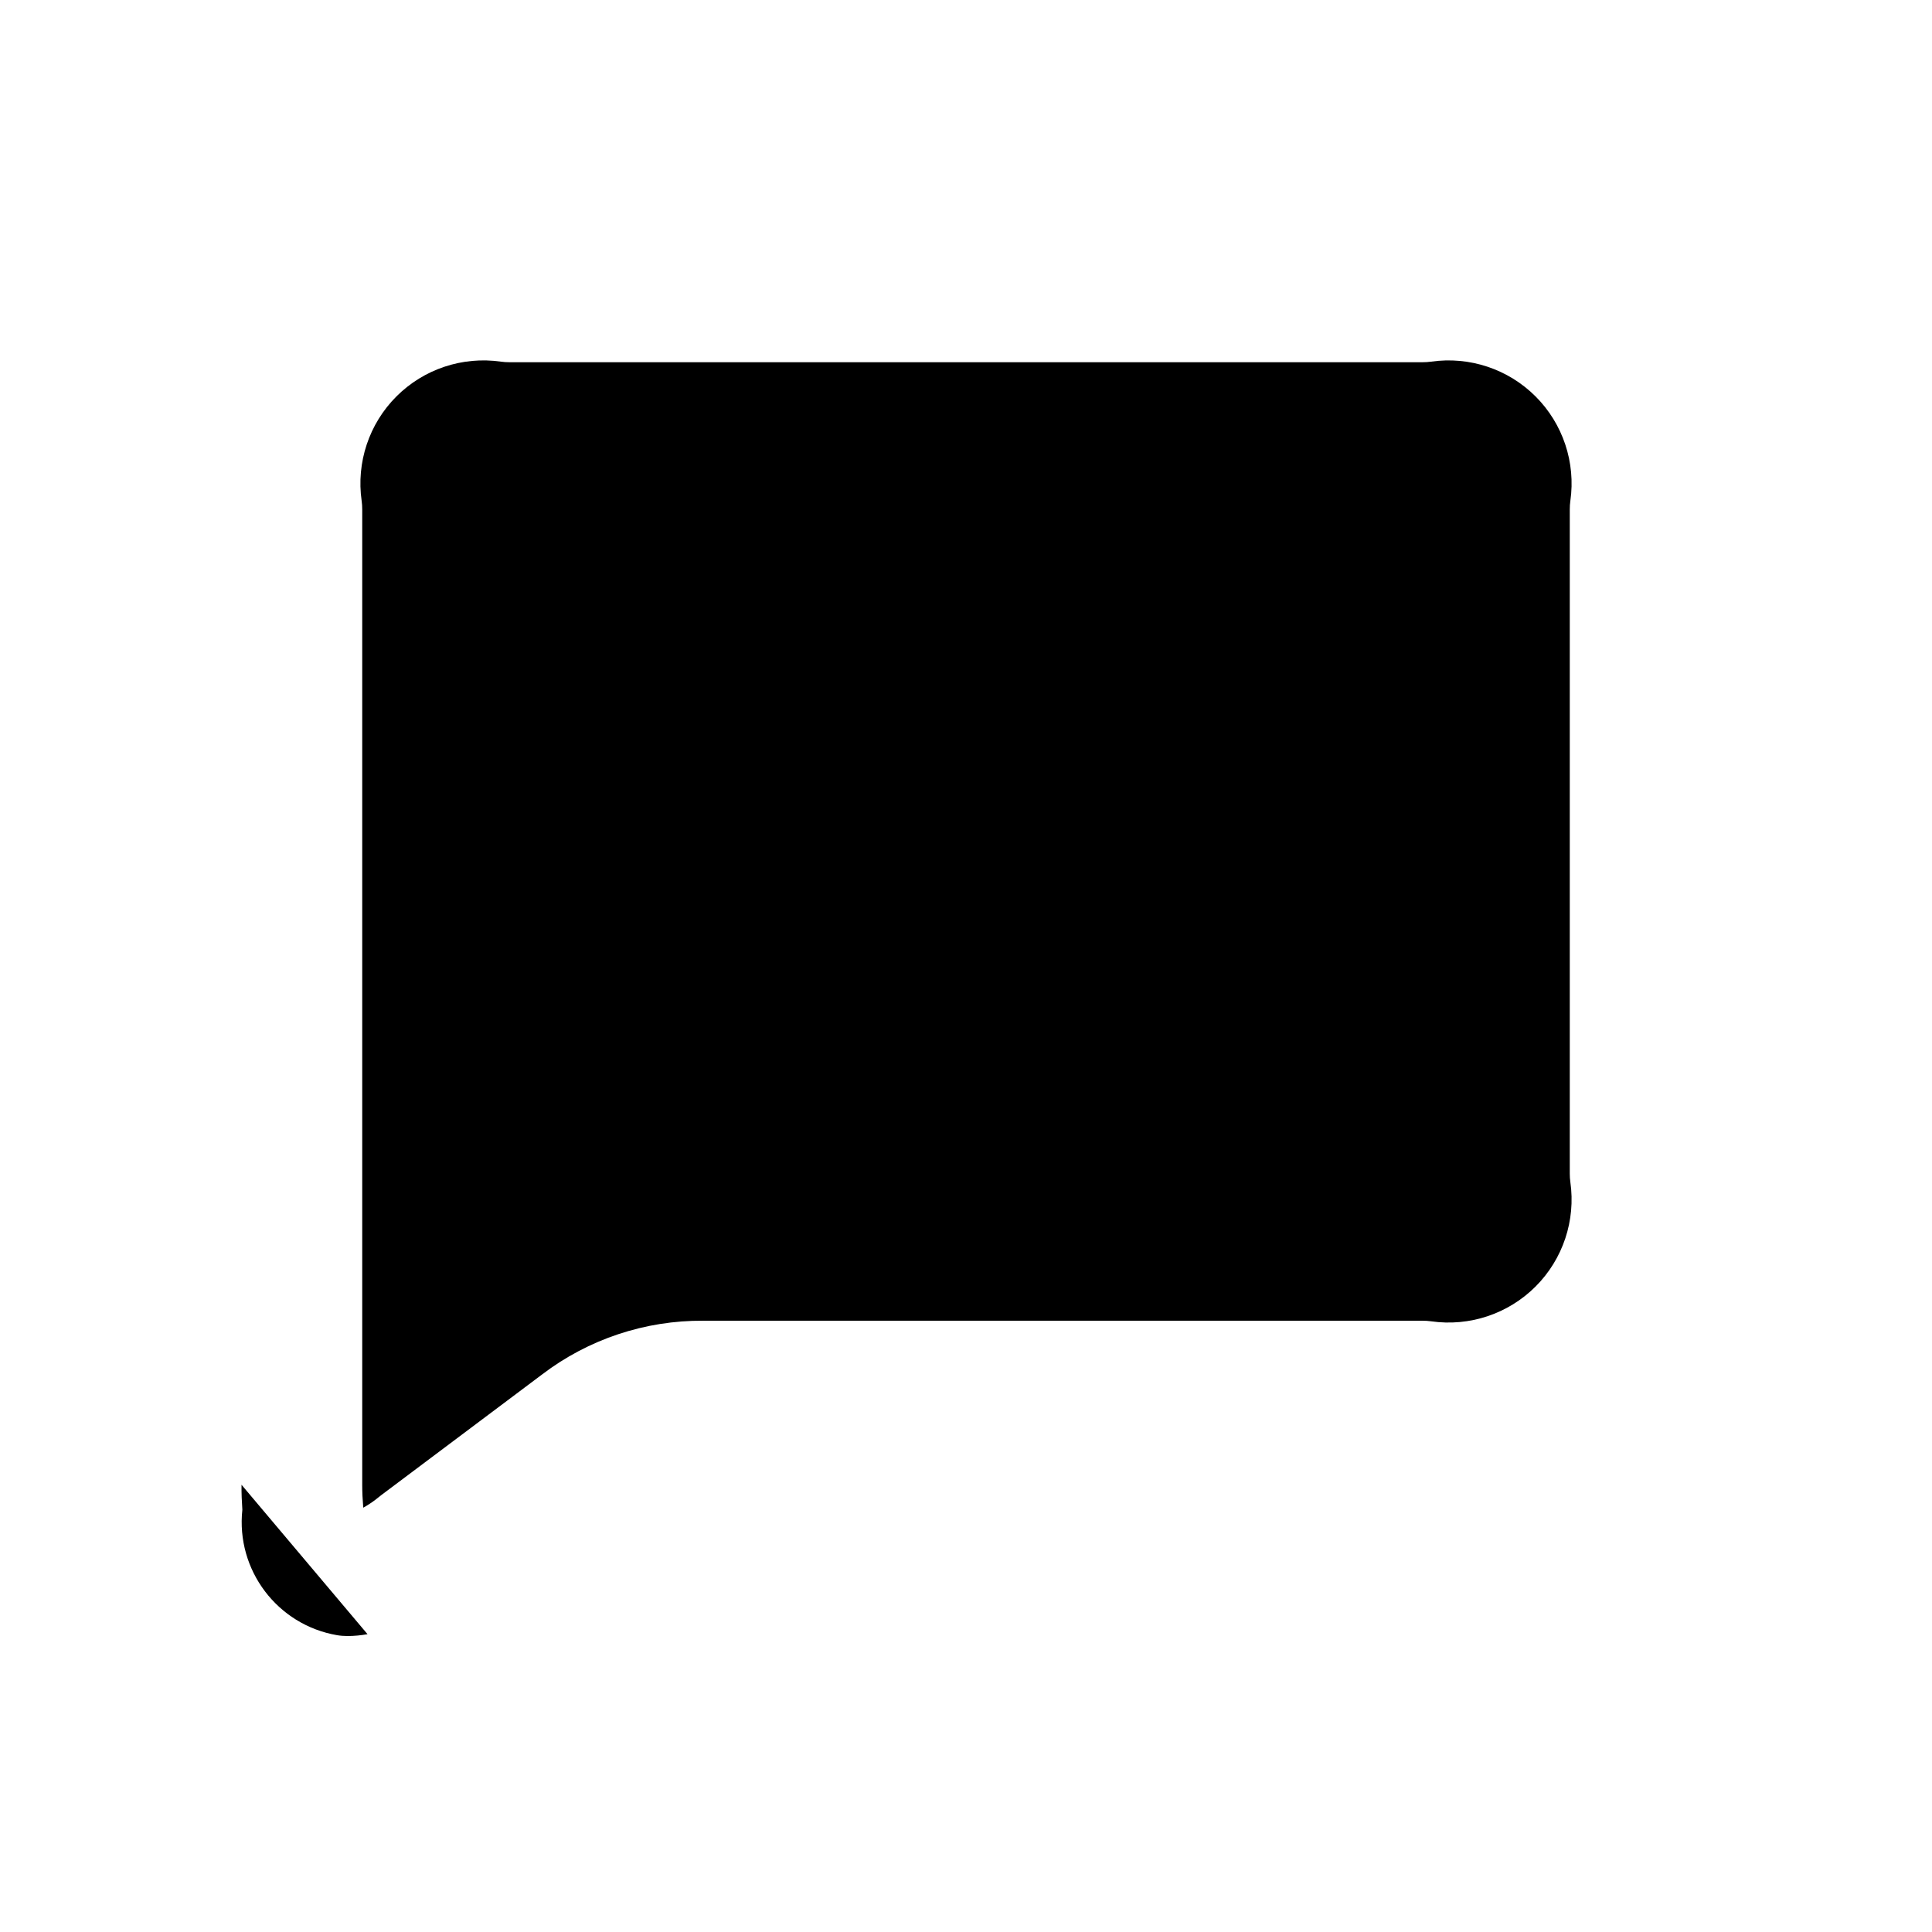
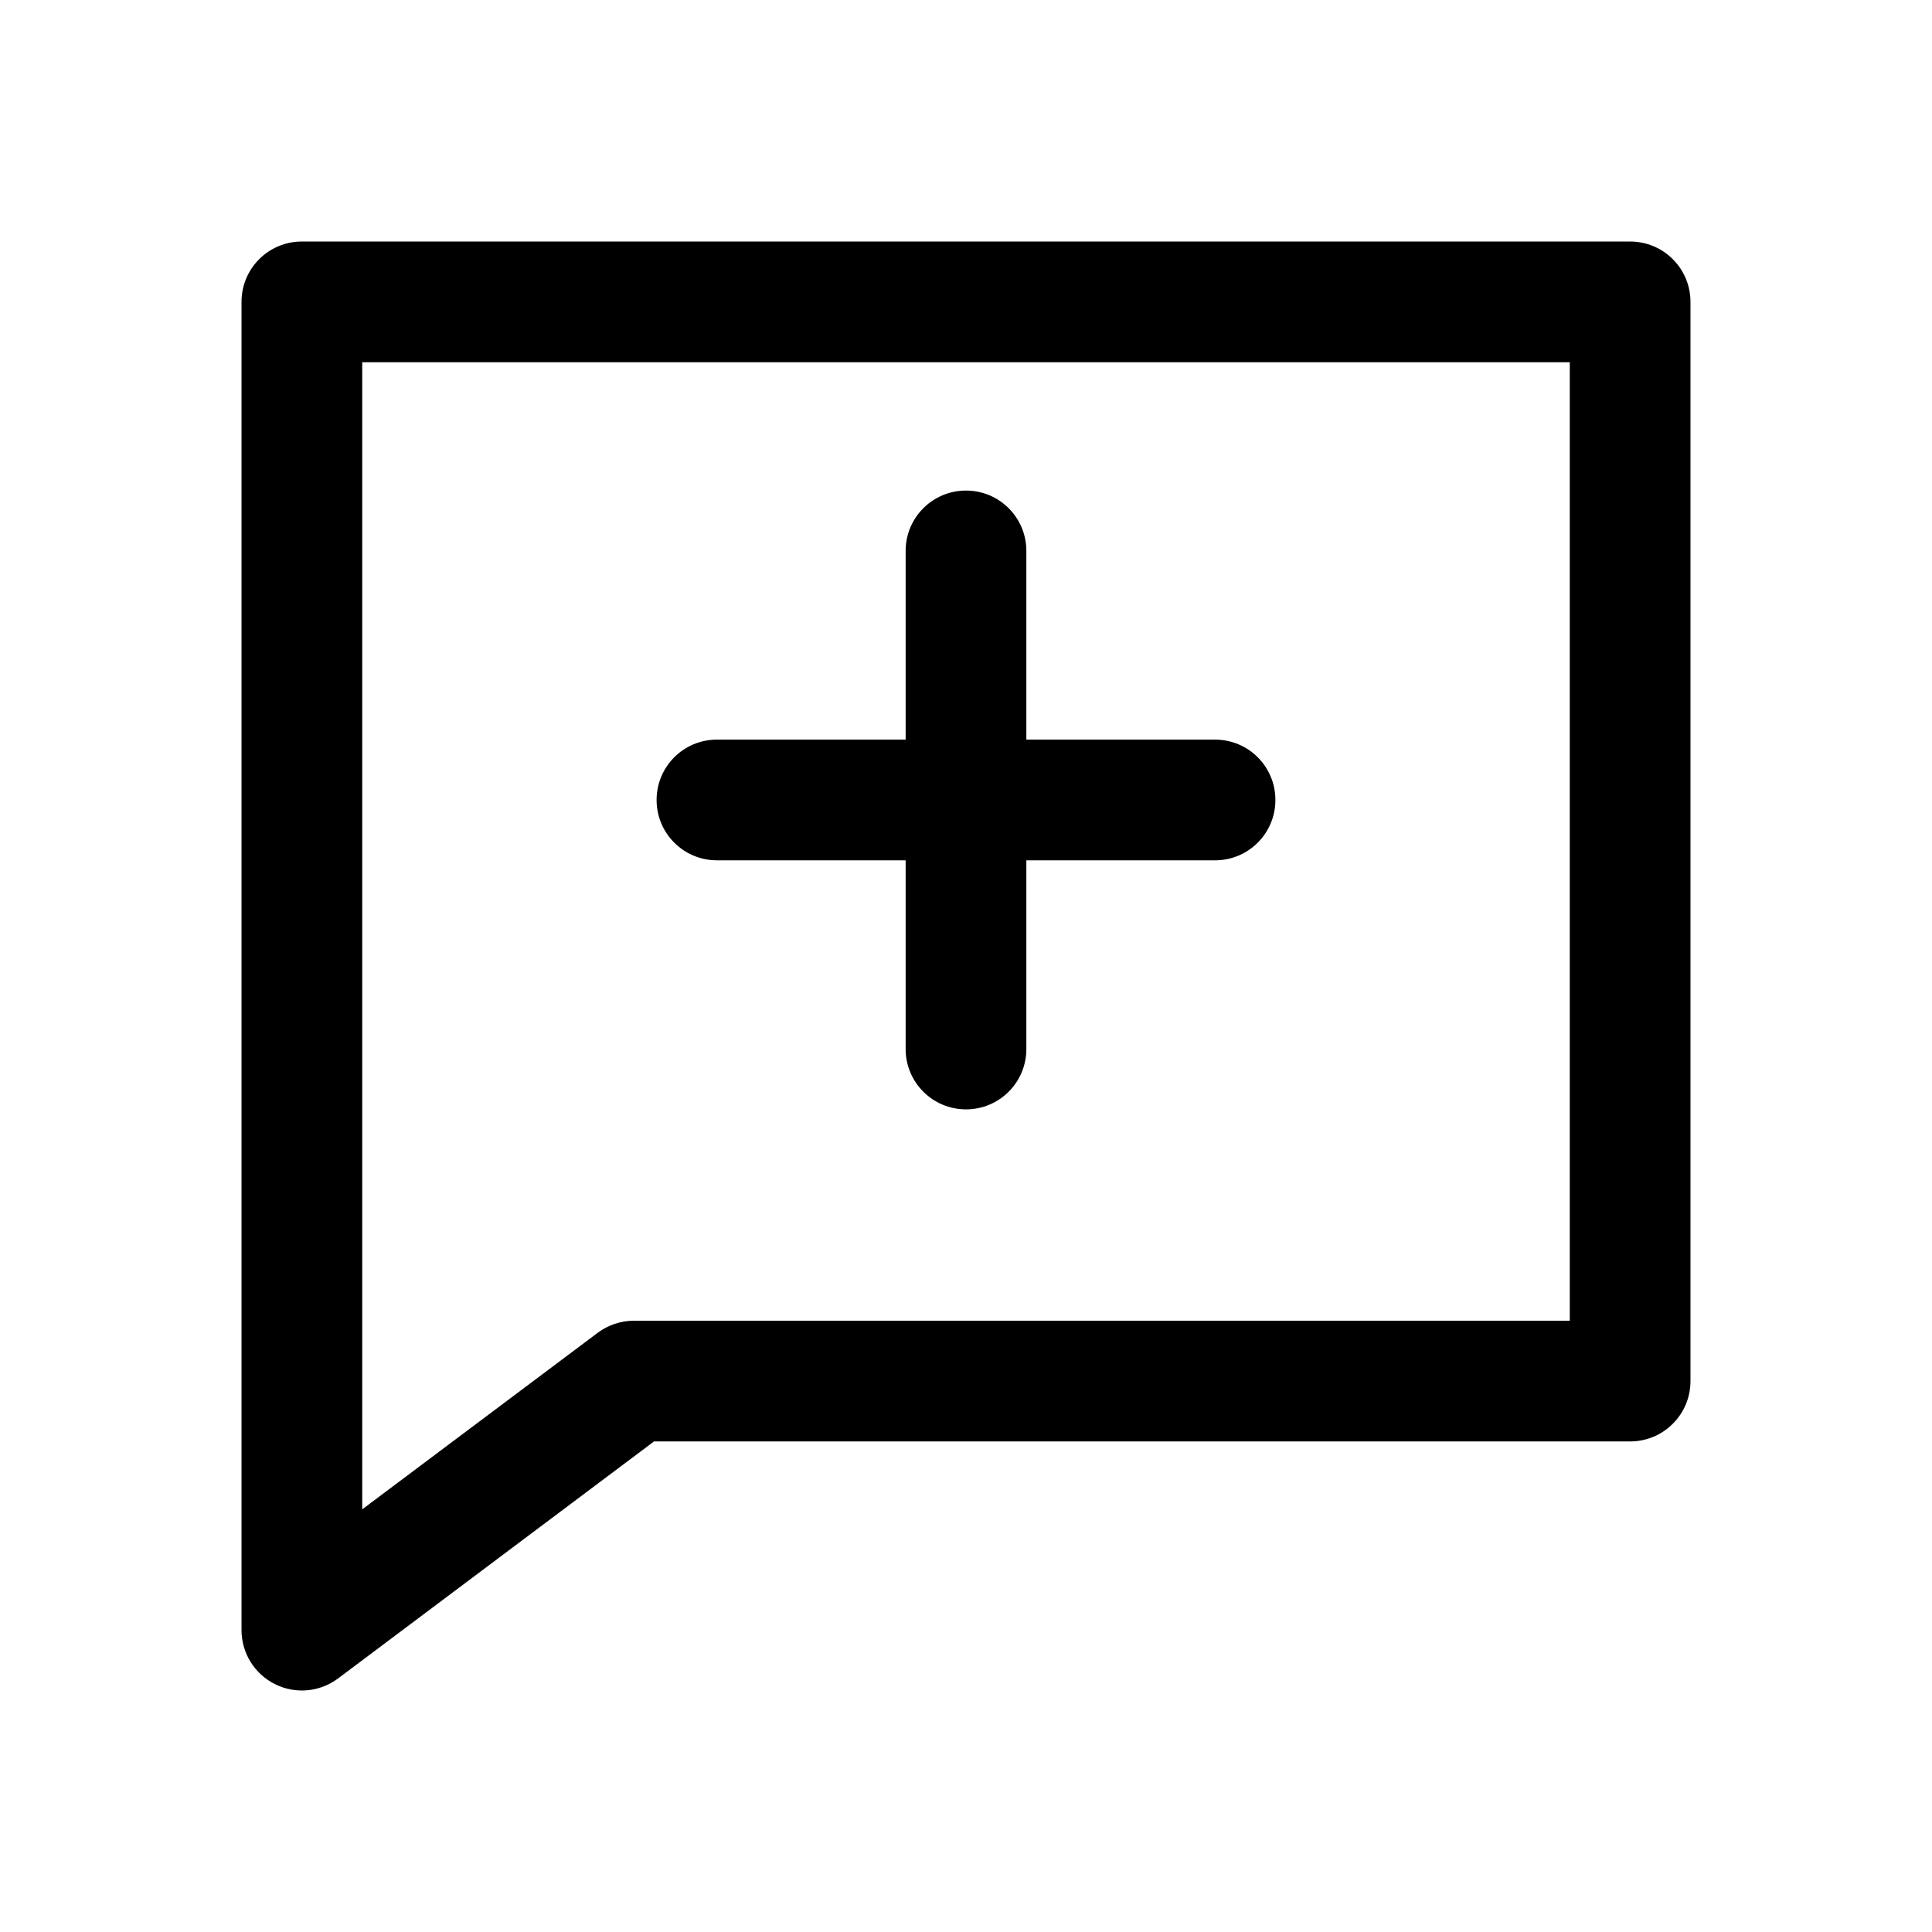
<svg xmlns="http://www.w3.org/2000/svg" viewBox="0 0 24 24" fill="none" shape-rendering="geometricPrecision">
  <g data-keyline="18x18" data-shape="square" transform="matrix(1.031252 0 0 1.031252 -0.3750258 -1.406278)">
-     <path d="M6.5 5.727L17.5 5.727C17.534 5.727 17.569 5.725 17.603 5.72C18.065 5.654 18.531 5.809 18.861 6.139C19.191 6.469 19.346 6.935 19.28 7.397C19.275 7.431 19.273 7.466 19.273 7.5L19.273 15.5C19.273 15.534 19.275 15.569 19.28 15.603C19.346 16.065 19.191 16.531 18.861 16.861C18.531 17.191 18.065 17.346 17.603 17.28C17.569 17.275 17.534 17.273 17.5 17.273L8.836 17.273C8.135 17.268 7.452 17.495 6.894 17.92L4.964 19.368C4.953 19.376 4.942 19.385 4.932 19.393C4.872 19.443 4.808 19.487 4.74 19.525C4.739 19.518 4.739 19.512 4.738 19.506C4.731 19.422 4.727 19.338 4.727 19.253C4.727 19.252 4.727 19.251 4.727 19.25L4.727 7.5C4.727 7.466 4.725 7.431 4.72 7.397C4.654 6.935 4.809 6.469 5.139 6.139C5.469 5.809 5.935 5.654 6.397 5.72C6.431 5.725 6.466 5.727 6.5 5.727zM4.791 21.049C4.712 21.063 4.631 21.071 4.55 21.071C4.508 21.071 4.466 21.068 4.424 21.061C3.704 20.937 3.205 20.276 3.283 19.55C3.276 19.449 3.272 19.349 3.273 19.249" fill="black" />
+     <path d="M4 4.273L20 4.273C20.193 4.273 20.378 4.349 20.514 4.486C20.651 4.622 20.727 4.807 20.727 5L20.727 18C20.727 18.193 20.651 18.378 20.514 18.514C20.378 18.651 20.193 18.727 20 18.727L8.242 18.727L4.436 21.582C4.216 21.747 3.921 21.774 3.675 21.65C3.428 21.527 3.273 21.275 3.273 21L3.273 5C3.273 4.598 3.598 4.273 4 4.273zM4.727 5.727L4.727 19.545L7.564 17.418C7.69 17.324 7.843 17.273 8 17.273L19.273 17.273L19.273 5.727L4.727 5.727z" fill="black" />
    <path d="M12.727 8L12.727 10.273L15 10.273C15.402 10.273 15.727 10.598 15.727 11C15.727 11.402 15.402 11.727 15 11.727L12.727 11.727L12.727 14C12.727 14.402 12.402 14.727 12 14.727C11.598 14.727 11.273 14.402 11.273 14L11.273 11.727L9 11.727C8.598 11.727 8.273 11.402 8.273 11C8.273 10.598 8.598 10.273 9 10.273L11.273 10.273L11.273 8C11.273 7.598 11.598 7.273 12 7.273C12.402 7.273 12.727 7.598 12.727 8z" fill="black" />
  </g>
</svg>
